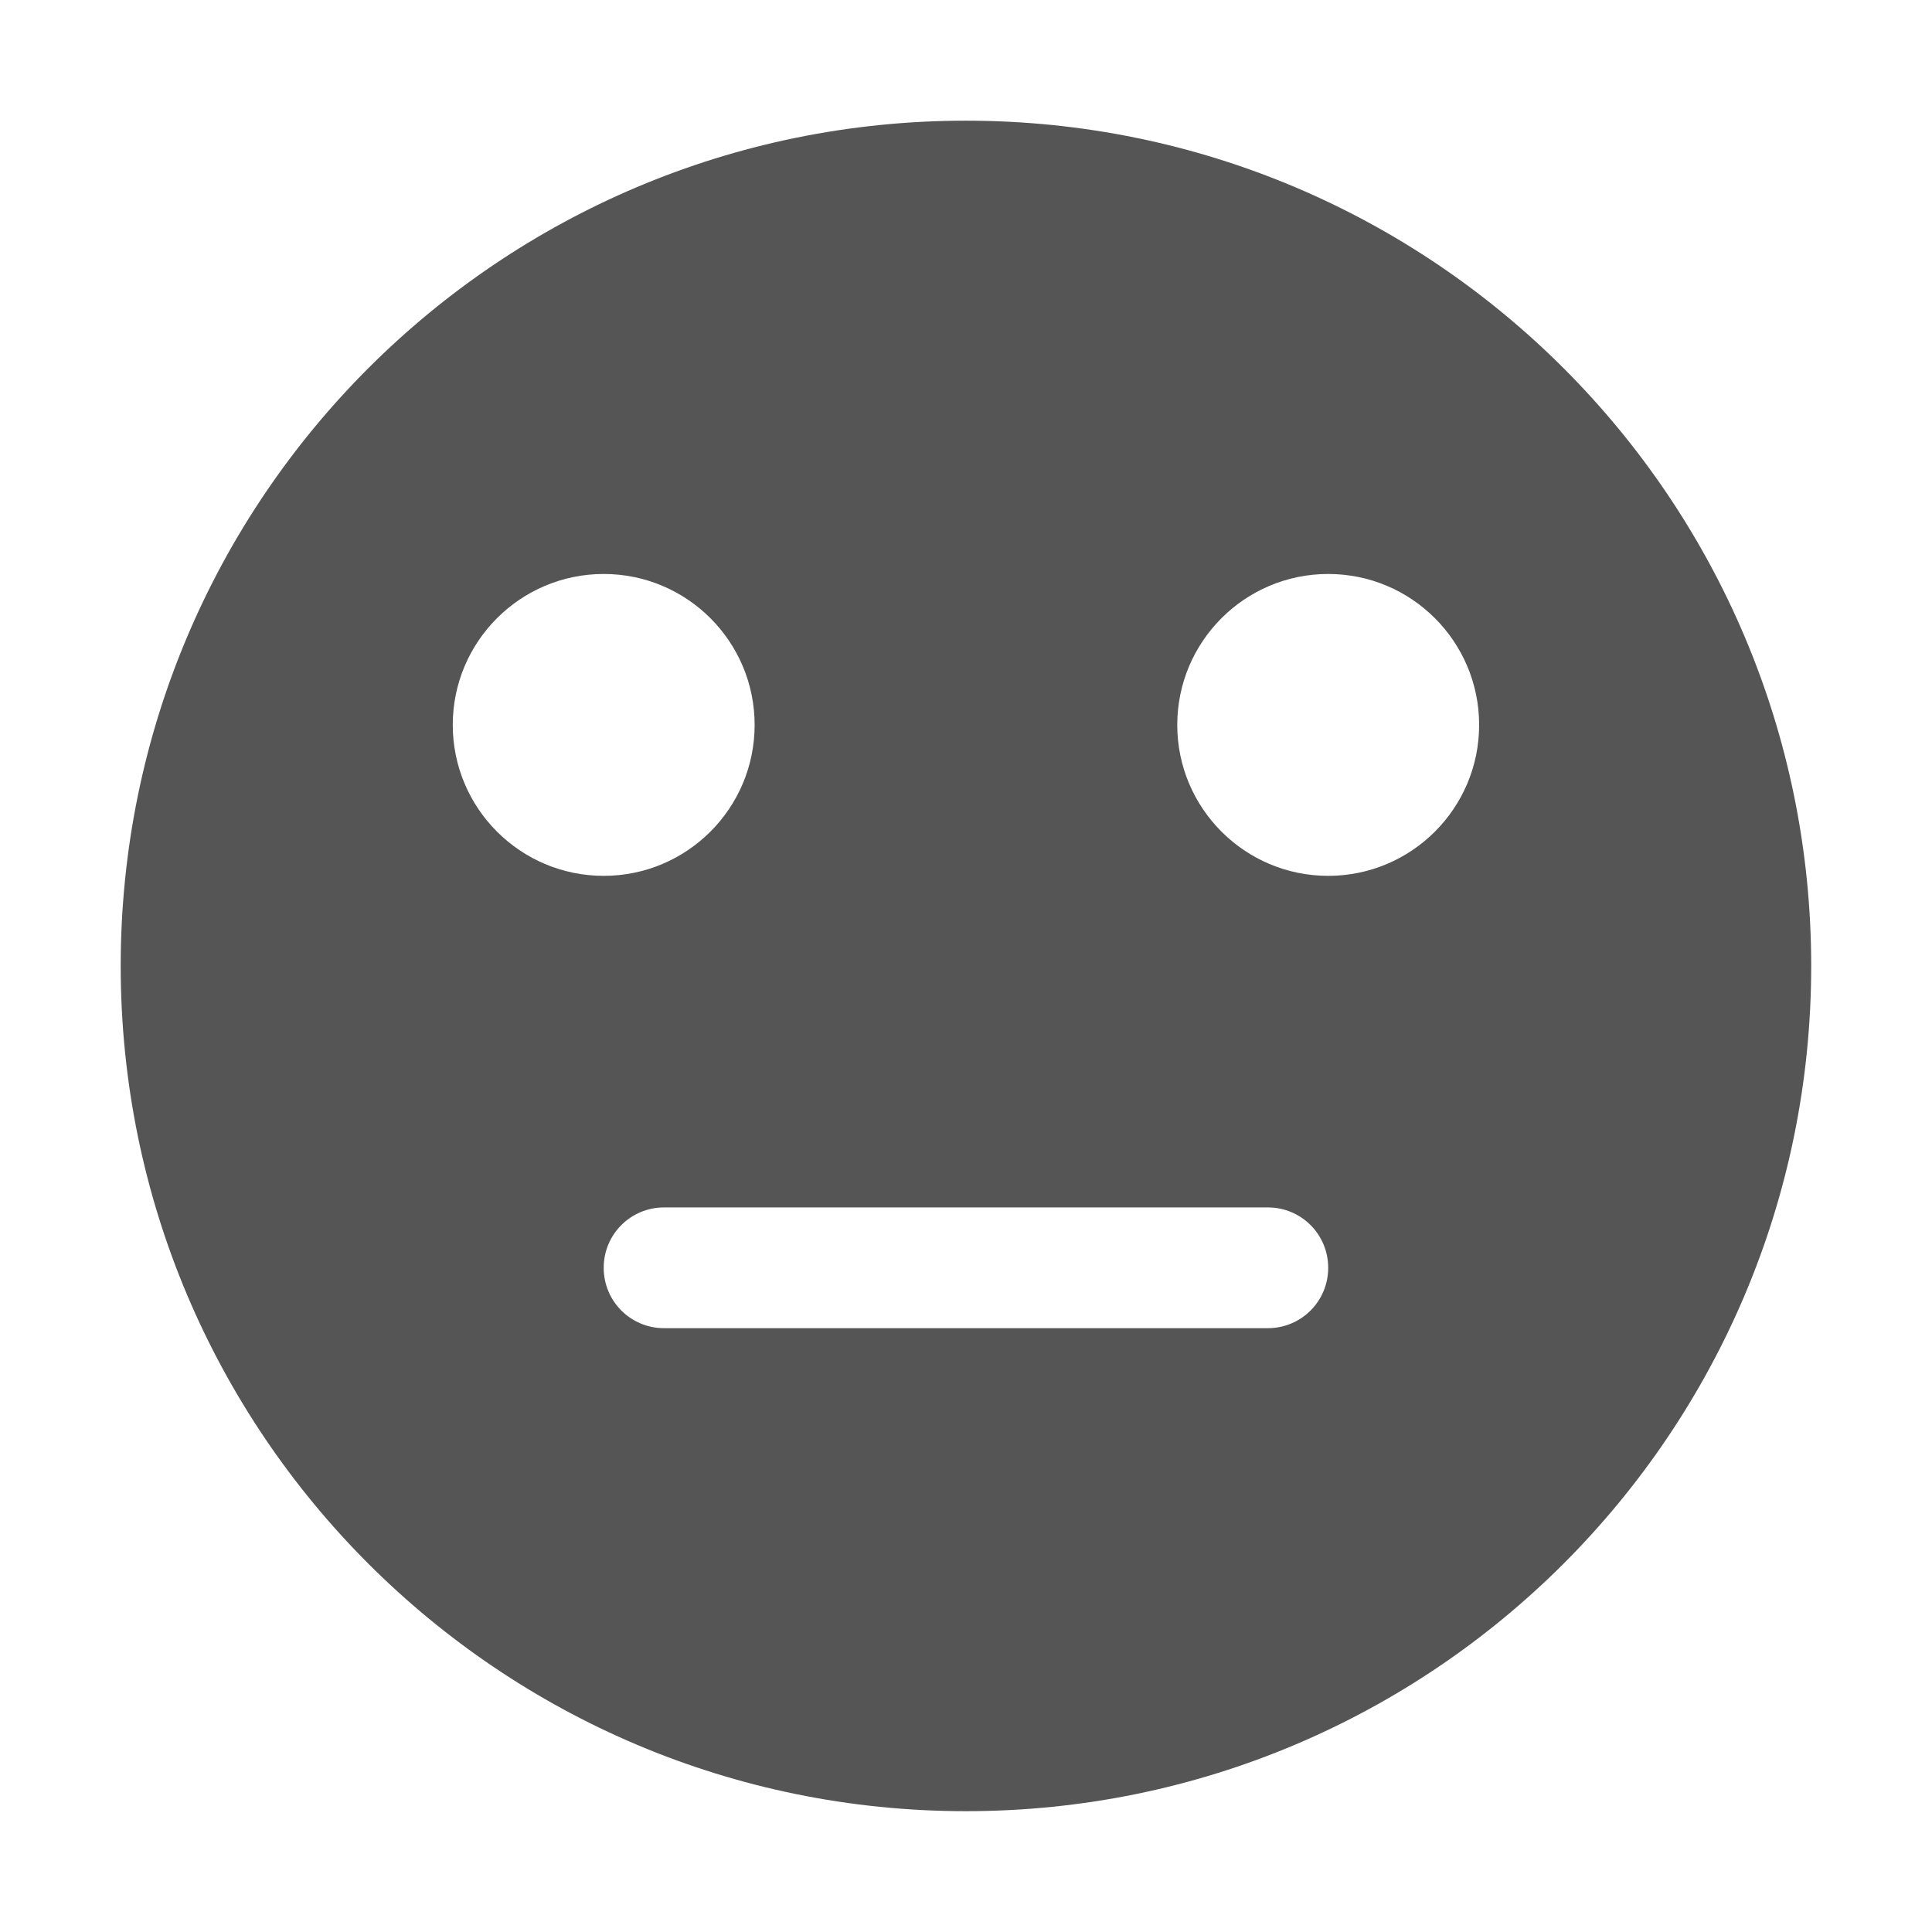
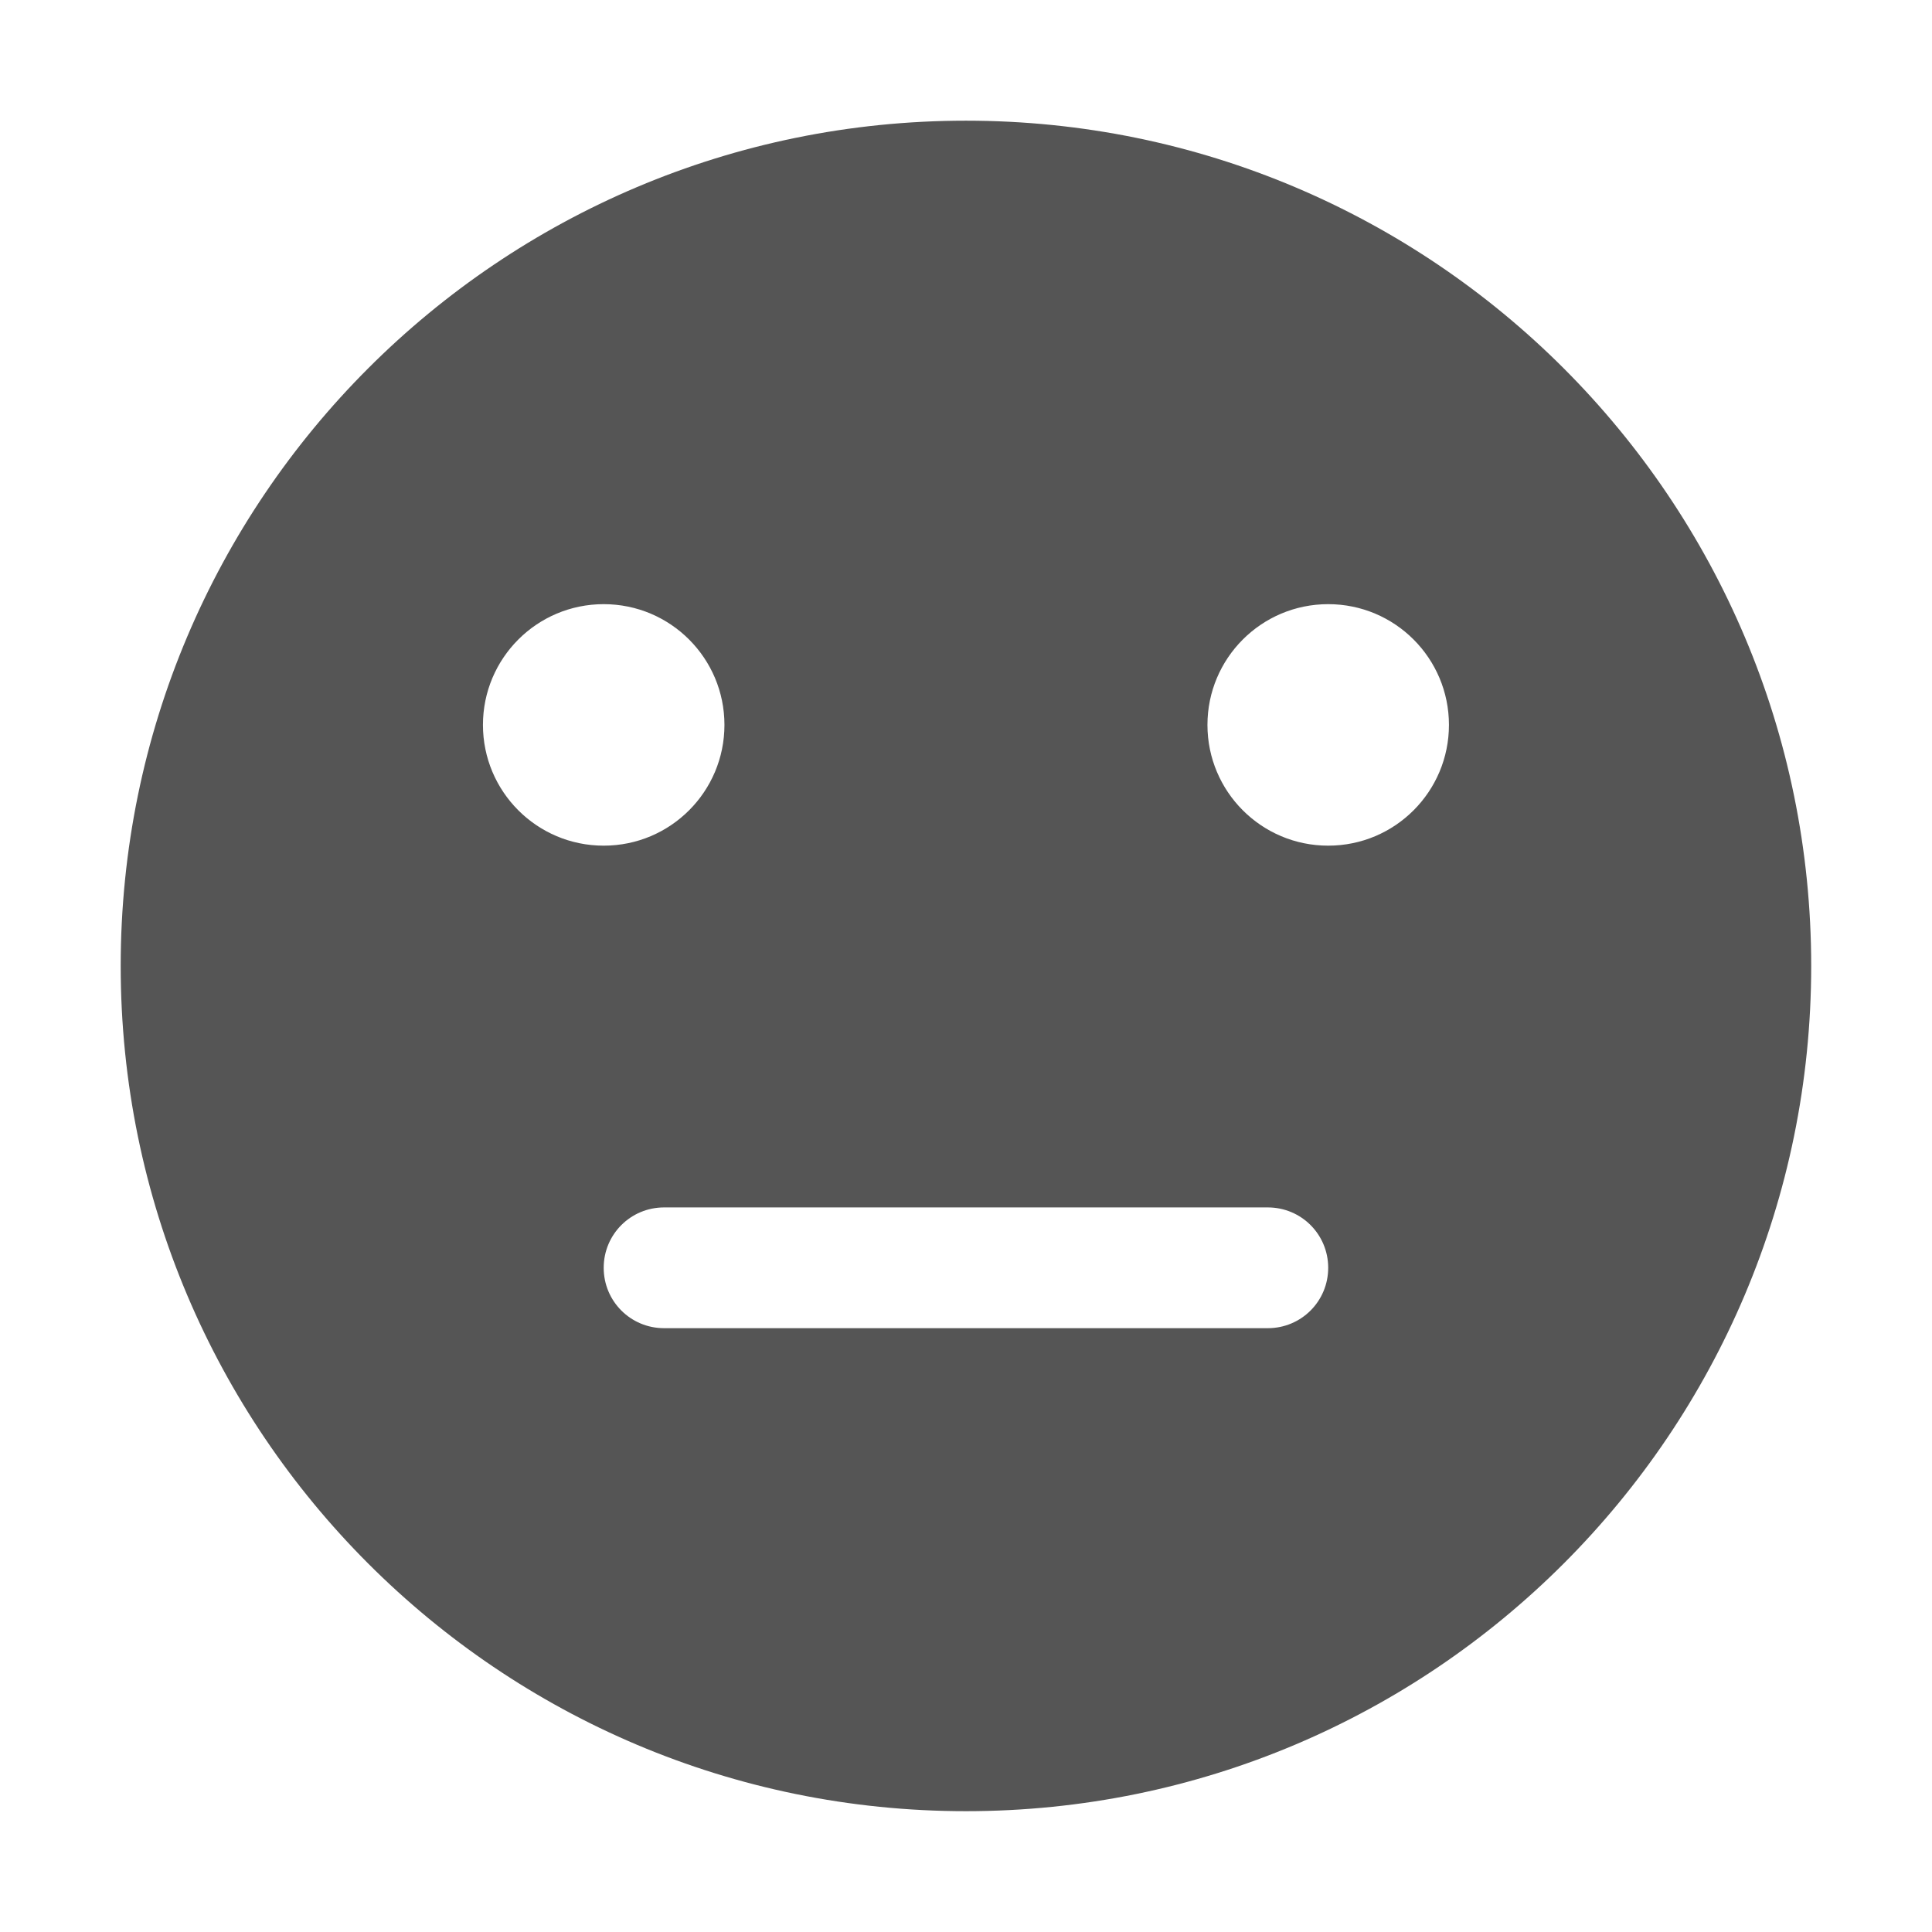
<svg xmlns="http://www.w3.org/2000/svg" xmlns:ns1="http://www.openswatchbook.org/uri/2009/osb" height="16" id="svg7384" style="enable-background:new" version="1.1" width="16">
  <defs id="defs7386">
    <linearGradient id="linearGradient5606" ns1:paint="solid">
      <stop id="stop5608" offset="0" style="stop-color:#000000;stop-opacity:1;" />
    </linearGradient>
    <filter id="filter7554" style="color-interpolation-filters:sRGB">
      <feBlend id="feBlend7556" in2="BackgroundImage" mode="darken" />
    </filter>
  </defs>
  <g id="layer9" style="display:inline" transform="translate(-825.0004,159.0034)" />
  <g id="layer10" style="display:inline;filter:url(#filter7554)" transform="translate(-825.0004,159.0034)" />
  <g id="layer1" style="display:inline" transform="translate(-584.0002,-457.9966)" />
  <g id="layer14" style="display:inline" transform="translate(-825.0004,159.0034)" />
  <g id="layer15" style="display:inline" transform="translate(-825.0004,159.0034)" />
  <g id="g71291" style="display:inline" transform="translate(-825.0004,159.0034)">
-     <path d="m 833,-158.004 c -3.866,0 -7,3.134 -7,7 0,3.866 3.134,7 7,7 3.866,0 7,-3.134 7,-7 0,-3.866 -3.134,-7 -7,-7 z m -3,3.754 c 0.69,0 1.25,0.56 1.25,1.25 0,0.69 -0.56,1.25 -1.25,1.25 -0.69,0 -1.25,-0.56 -1.25,-1.25 0,-0.69 0.56,-1.25 1.25,-1.25 z m 6,0 c 0.69,0 1.25,0.56 1.25,1.25 0,0.69 -0.56,1.25 -1.25,1.25 -0.69,0 -1.25,-0.56 -1.25,-1.25 0,-0.69 0.56,-1.25 1.25,-1.25 z m -5.5,5.246 5,0 c 0.277,0 0.5,0.223 0.5,0.5 0,0.277 -0.223,0.5 -0.5,0.5 l -5,0 c -0.277,0 -0.5,-0.223 -0.5,-0.5 0,-0.277 0.223,-0.5 0.5,-0.5 z" id="path7954" style="color:#bebebe;display:inline;overflow:visible;visibility:visible;fill:#555555;fill-opacity:1;fill-rule:nonzero;stroke:none;stroke-width:1;marker:none;enable-background:accumulate" />
+     <path d="m 833,-158.004 c -3.866,0 -7,3.134 -7,7 0,3.866 3.134,7 7,7 3.866,0 7,-3.134 7,-7 0,-3.866 -3.134,-7 -7,-7 z m -3,4.004 c 0.554,0 1,0.449 1,1 0,0.551 -0.446,1 -1,1 -0.554,0 -1,-0.449 -1,-1 0,-0.551 0.446,-1 1,-1 z m 6,0 c 0.554,0 1,0.449 1,1 0,0.551 -0.446,1 -1,1 -0.554,0 -1,-0.449 -1,-1 0,-0.551 0.446,-1 1,-1 z m -5.5,4.996 5,0 c 0.277,0 0.5,0.223 0.5,0.5 0,0.277 -0.223,0.5 -0.5,0.5 l -5,0 c -0.277,0 -0.5,-0.223 -0.5,-0.5 0,-0.277 0.223,-0.5 0.5,-0.5 z" id="path7954" style="color:#bebebe;display:inline;overflow:visible;visibility:visible;fill:#555555;fill-opacity:1;fill-rule:nonzero;stroke:none;stroke-width:1;marker:none;enable-background:accumulate" />
  </g>
  <g id="layer2" style="display:inline" transform="translate(-584.0002,-307.9966)" />
  <g id="g6058" style="display:inline" transform="translate(-584.0002,-307.9966)" />
  <g id="layer12" style="display:inline" transform="translate(-825.0004,159.0034)" />
</svg>
